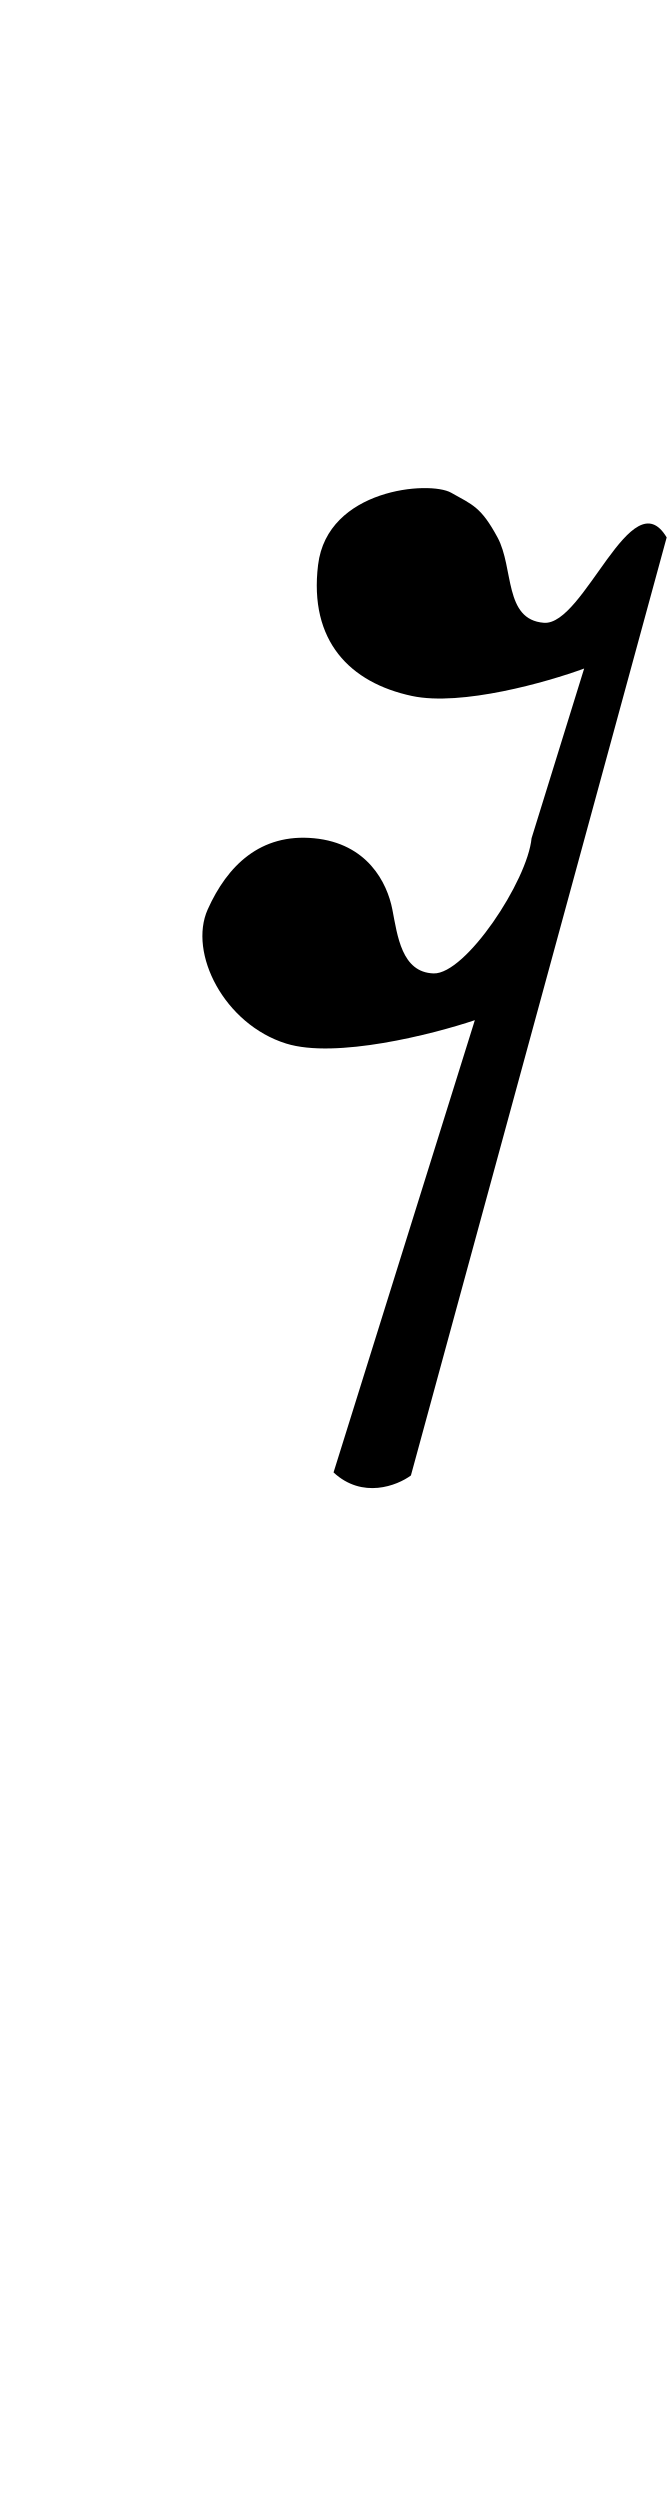
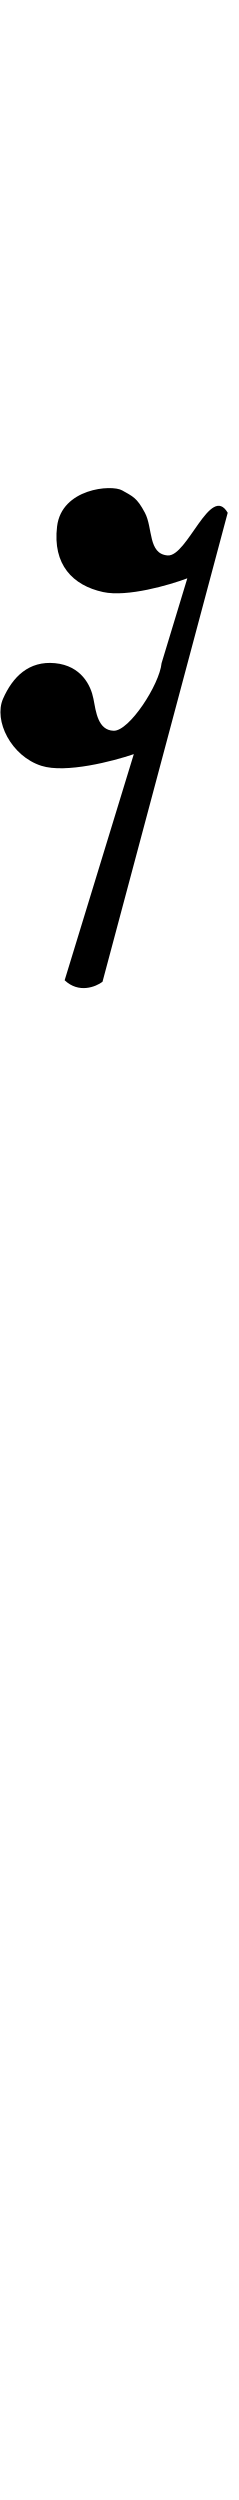
- <svg xmlns="http://www.w3.org/2000/svg" width="56" height="210" viewBox="0 0 56 210" fill="none">
-   <path d="M34.516 123.94L56 45.144C53.054 40.192 49.069 52.571 45.691 52.315C42.312 52.059 43.179 47.705 41.792 45.144C40.406 42.583 39.713 42.412 37.894 41.387C36.075 40.363 27.498 41.046 26.719 47.449C25.939 53.851 29.404 57.352 34.602 58.461C38.76 59.349 45.98 57.295 49.069 56.156L44.651 70.413C44.305 73.999 39.107 81.853 36.421 81.767C33.736 81.682 33.389 78.609 32.956 76.389C32.523 74.169 30.877 70.84 26.372 70.413C21.867 69.986 19.095 72.718 17.449 76.389C15.803 80.06 18.835 86.036 24.033 87.658C28.191 88.956 36.335 86.889 39.887 85.694L28.018 123.684C30.444 125.938 33.36 124.794 34.516 123.94Z" fill="black" />
+ <svg xmlns="http://www.w3.org/2000/svg" width="20" height="210" viewBox="0 0 20 210" fill="none">
+   <path d="M8.61 82.47L19.127 43.072C17.685 40.596 15.735 46.785 14.081 46.657C12.427 46.529 12.851 44.352 12.172 43.072C11.494 41.791 11.155 41.706 10.264 41.194C9.374 40.681 5.175 41.023 4.794 44.224C4.412 47.426 6.108 49.176 8.653 49.731C10.688 50.175 14.222 49.147 15.735 48.578L13.572 55.707C13.402 57.499 10.858 61.426 9.543 61.384C8.229 61.341 8.059 59.804 7.847 58.694C7.635 57.585 6.829 55.92 4.624 55.707C2.419 55.493 1.062 56.859 0.256 58.694C-0.55 60.53 0.935 63.518 3.479 64.329C5.515 64.978 9.501 63.945 11.24 63.347L5.43 82.342C6.617 83.469 8.045 82.897 8.61 82.47Z" fill="black" />
</svg>
